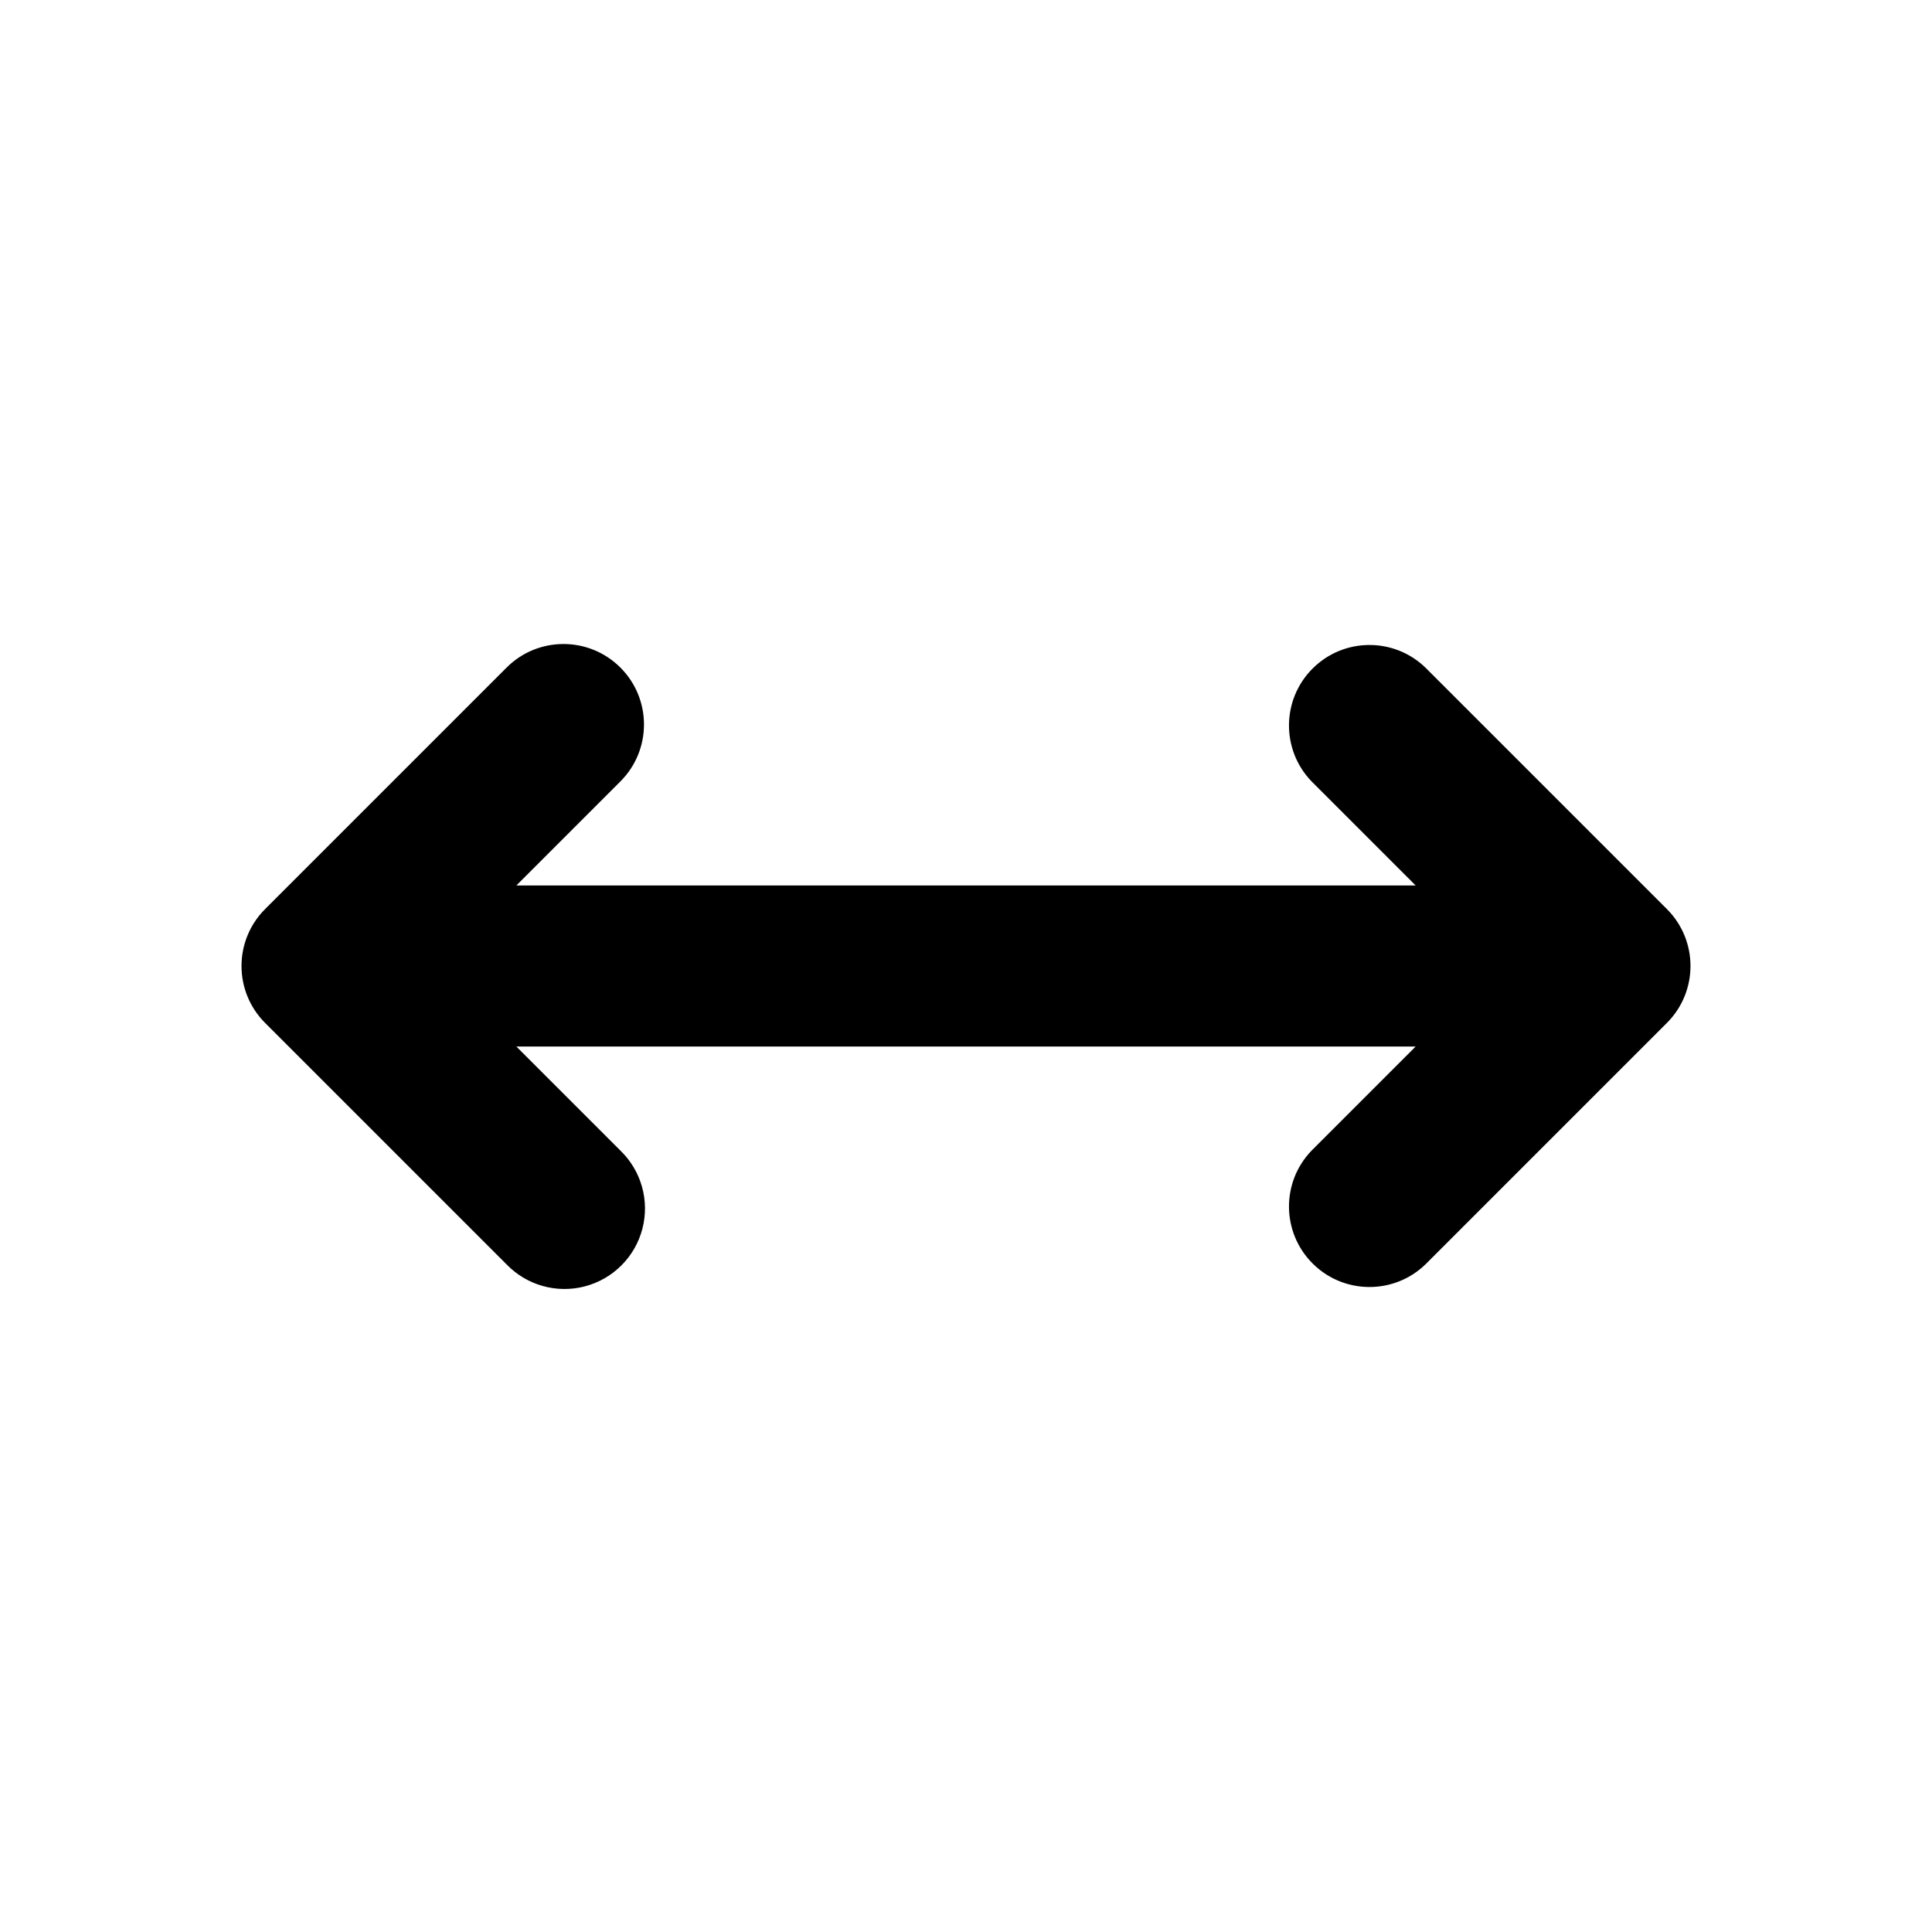
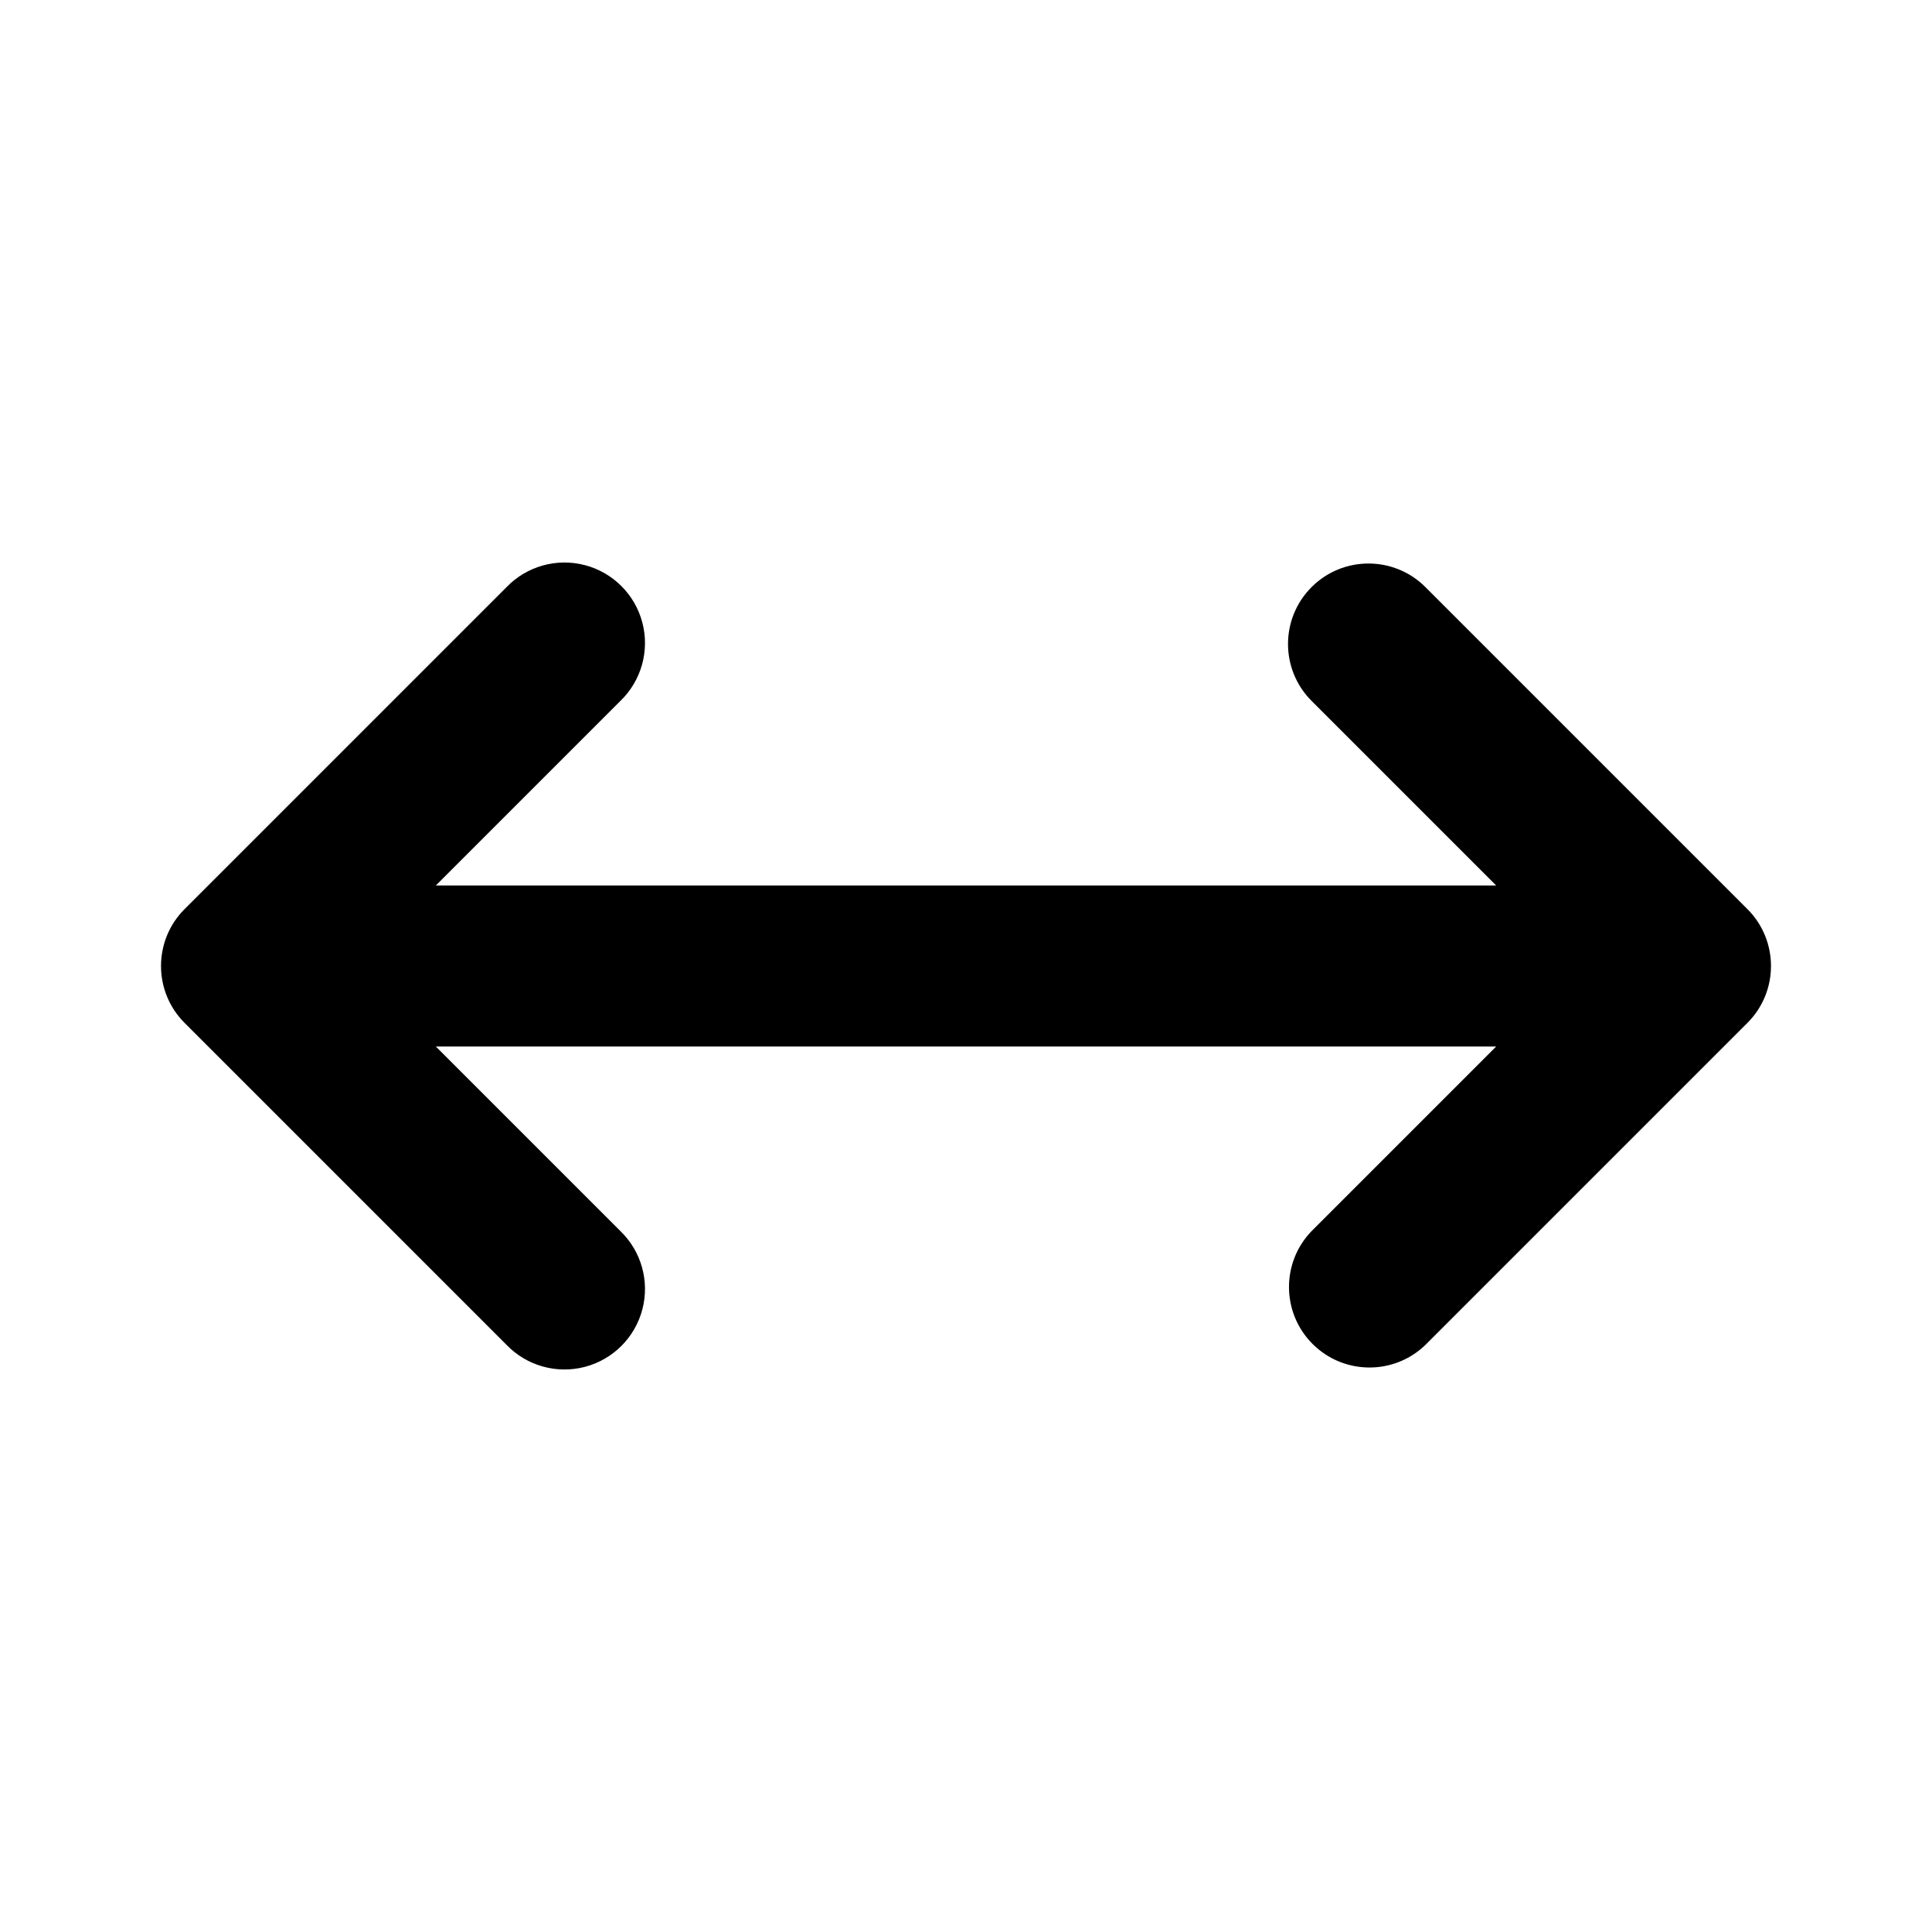
<svg xmlns="http://www.w3.org/2000/svg" width="24" height="24" fill="none" viewBox="0 0 24 24">
-   <path fill="#000" fill-rule="evenodd" d="M7.707 8.293a1 1 0 0 1 0 1.414L6.414 11h11.172l-1.293-1.293a1 1 0 0 1 1.414-1.414l3 3a1 1 0 0 1 0 1.414l-3 3a1 1 0 0 1-1.414-1.414L17.586 13H6.414l1.293 1.293a1 1 0 1 1-1.414 1.414l-3-3a1 1 0 0 1 0-1.414l3-3a1 1 0 0 1 1.414 0" clip-rule="evenodd" />
+   <path fill="#000" d="M16.293 7.293a1 1 0 0 1 1.414 0l4 4a1 1 0 0 1 0 1.414l-4 4a1 1 0 0 1-1.414-1.414L18.586 13H5.414l2.293 2.293a1 1 0 1 1-1.414 1.414l-4-4a1 1 0 0 1 0-1.414l4-4a1 1 0 1 1 1.414 1.414L5.414 11h13.172l-2.293-2.293a1 1 0 0 1 0-1.414" />
</svg>
